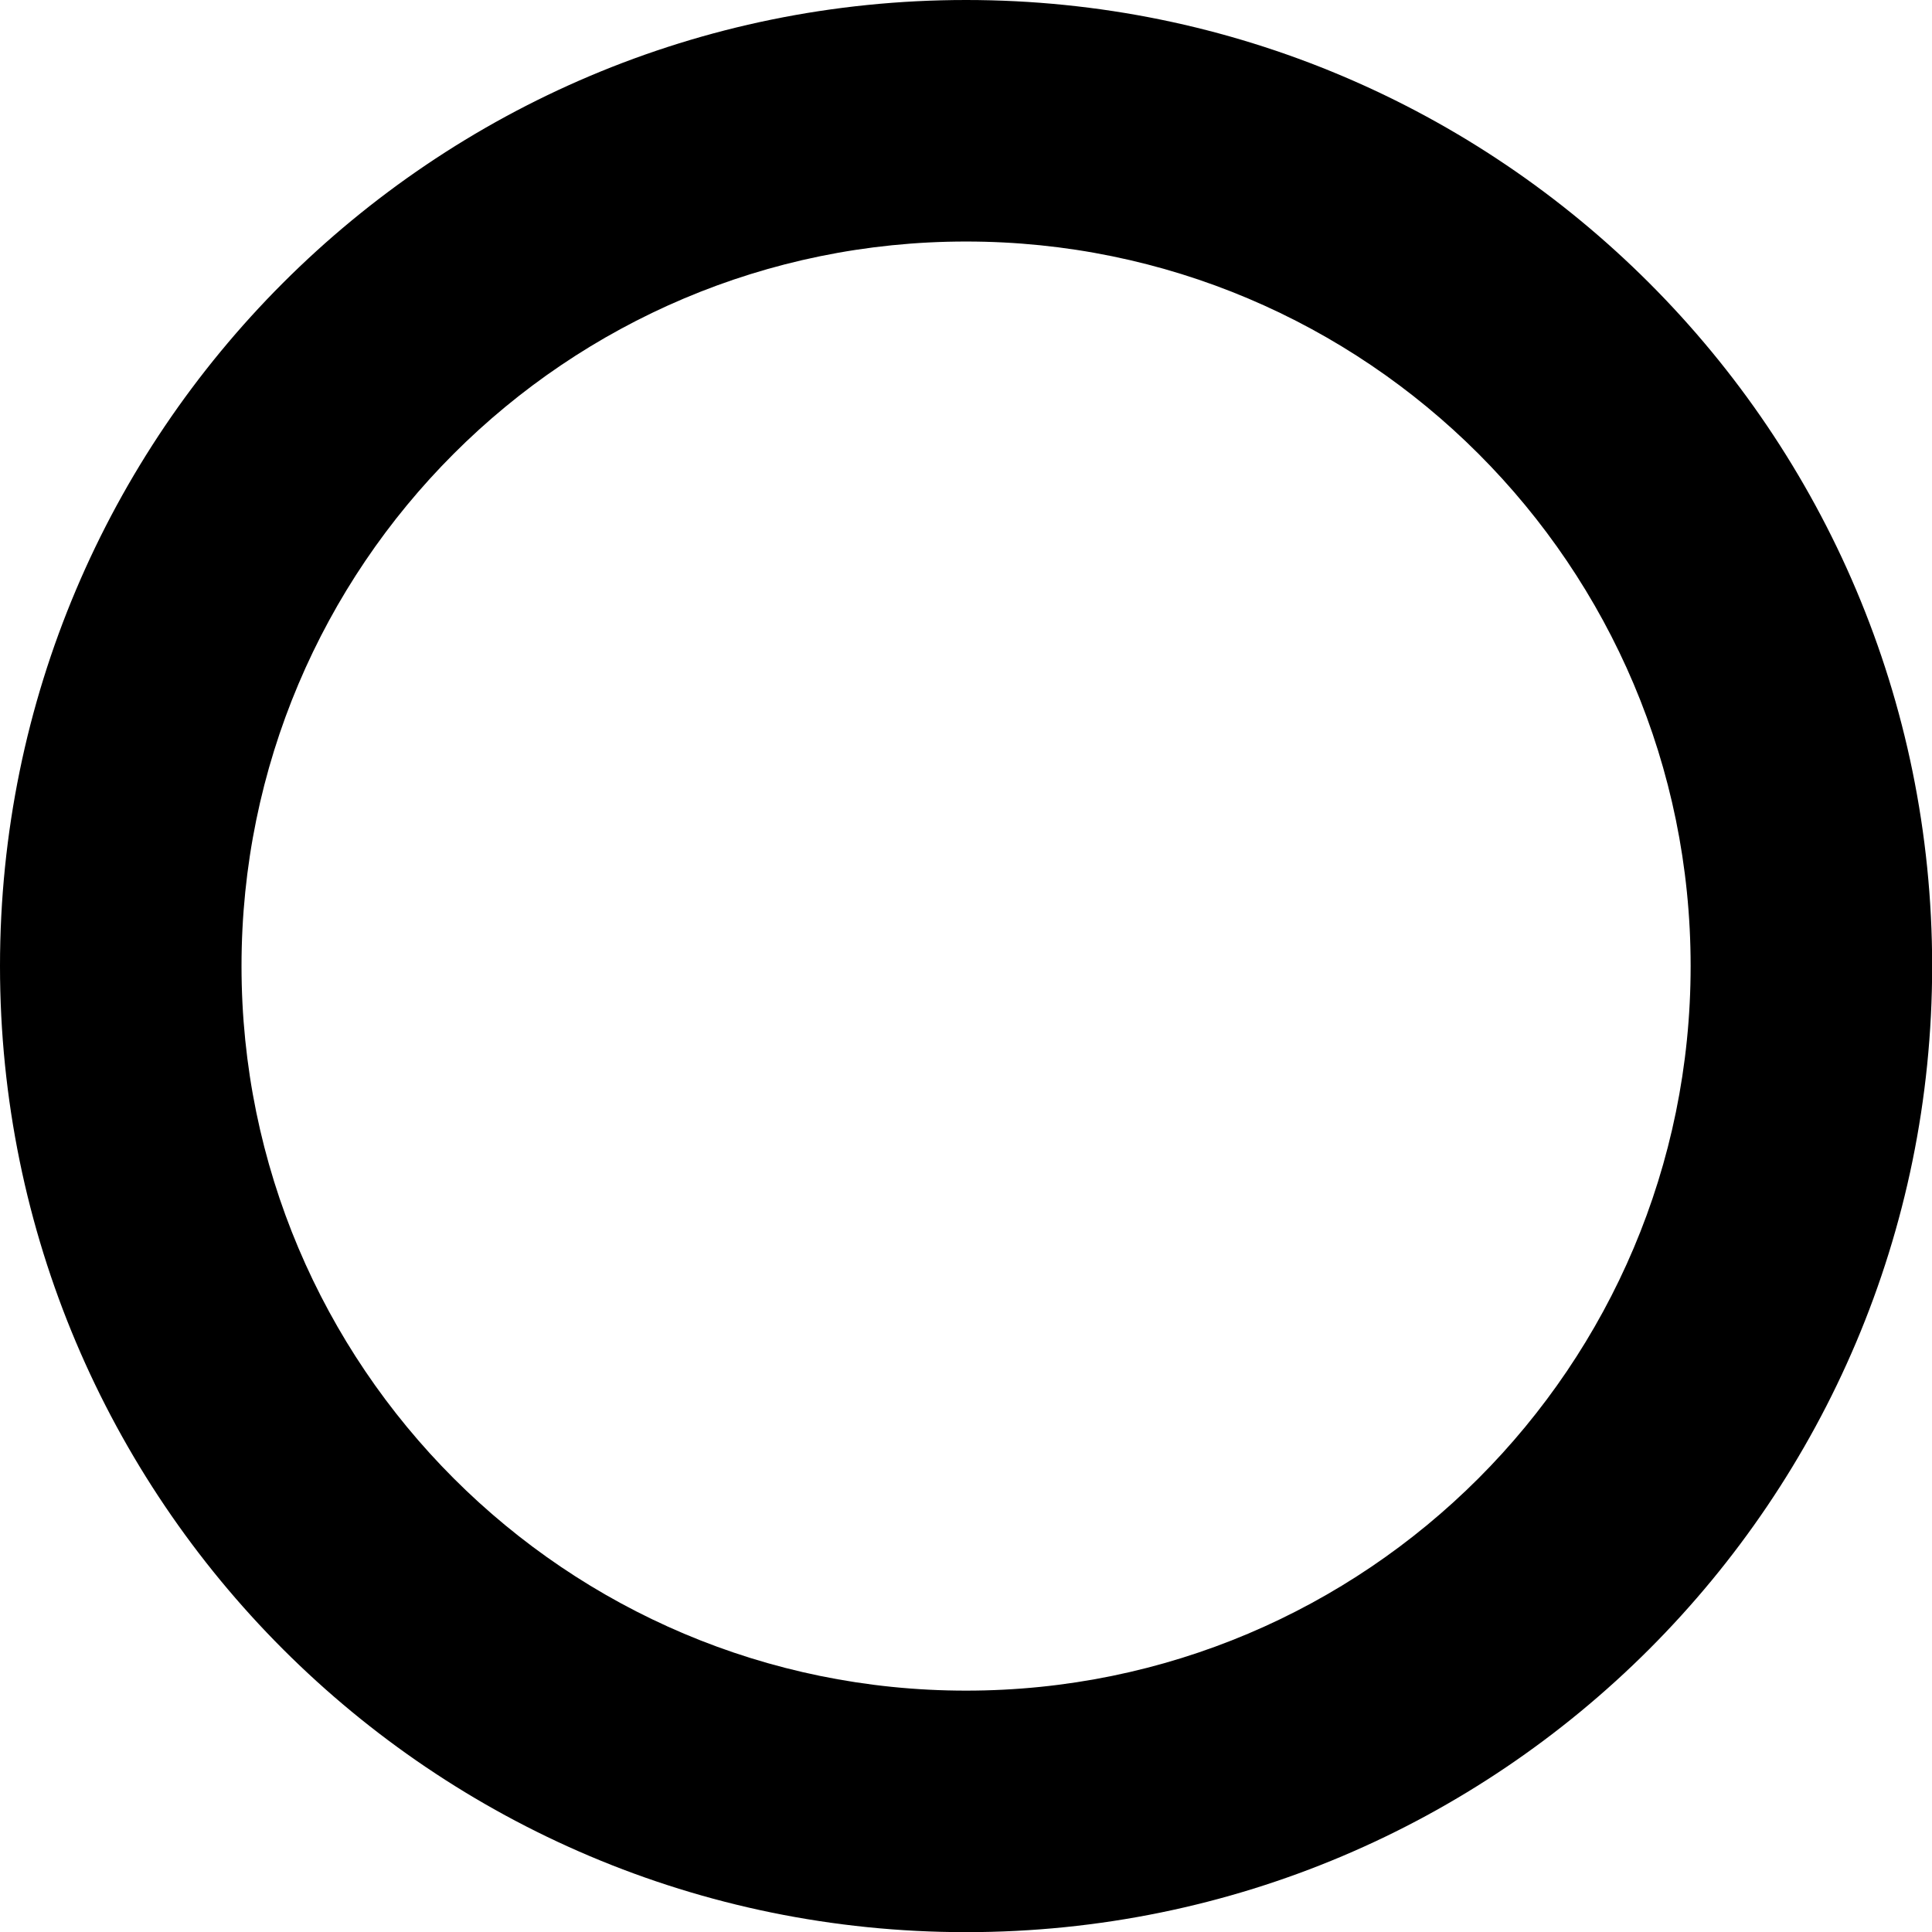
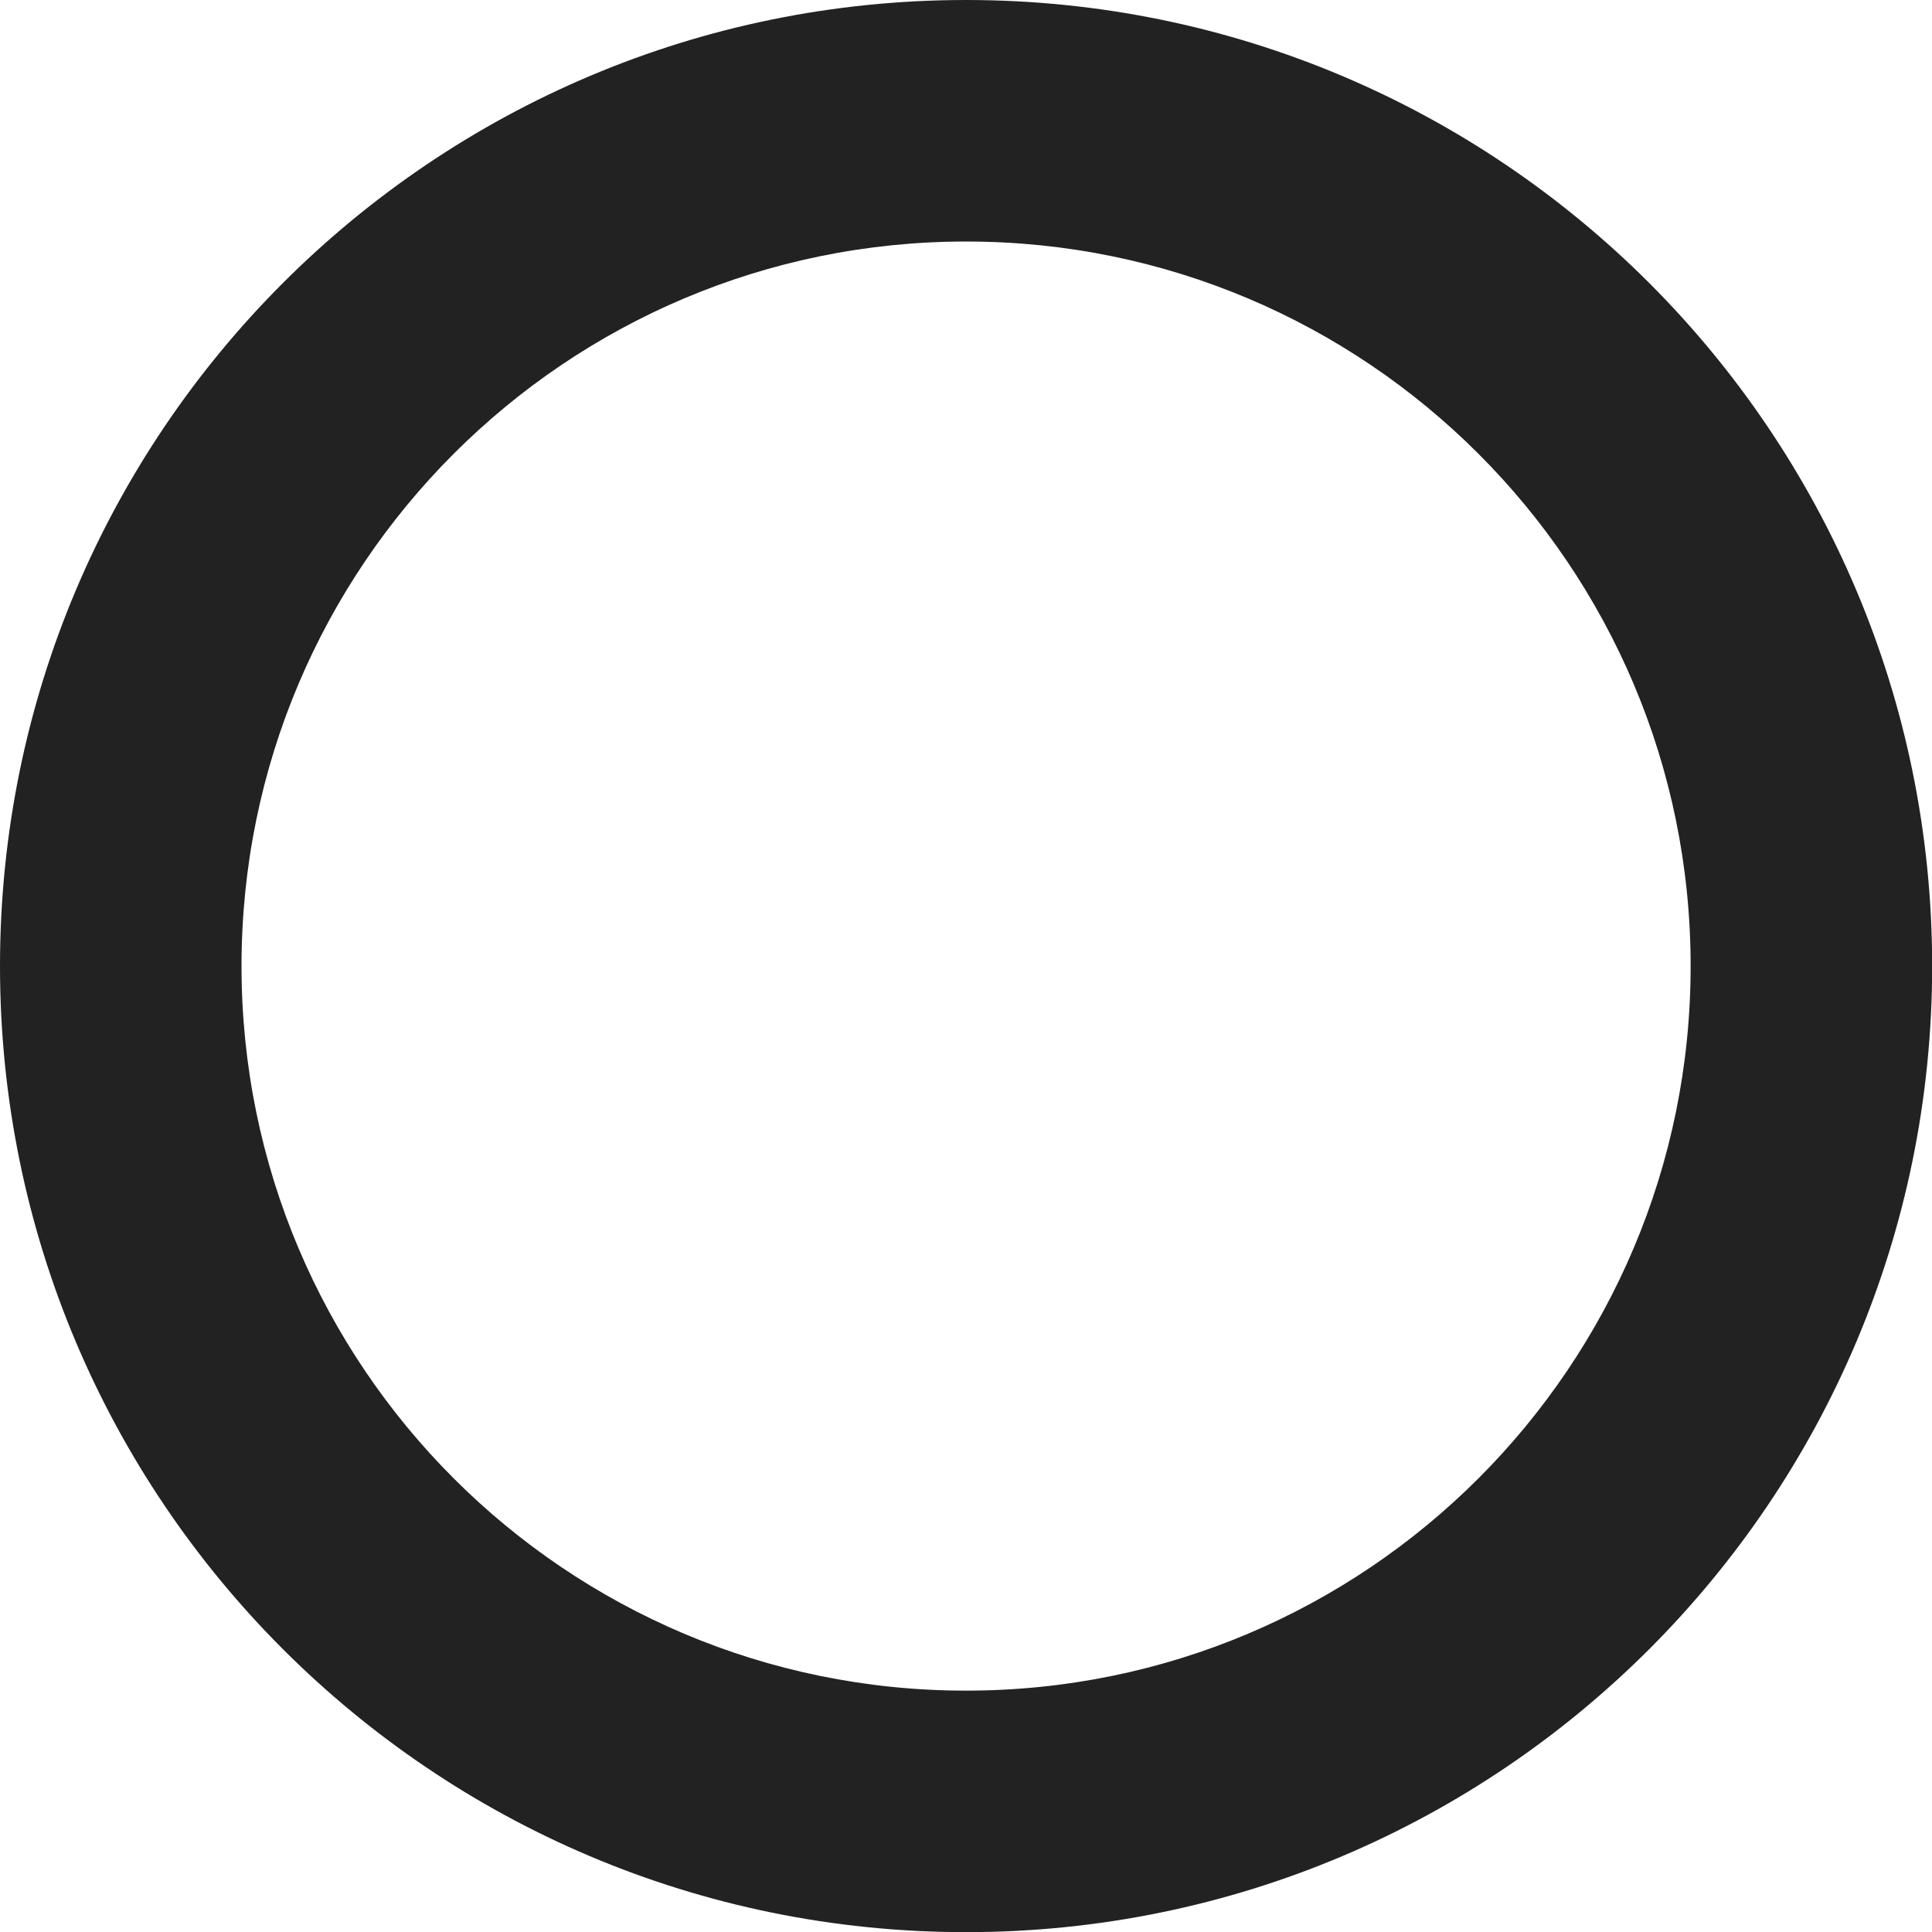
<svg xmlns="http://www.w3.org/2000/svg" width="16" height="16" viewBox="0 0 4.233 4.233" version="1.1" id="svg8">
  <defs id="defs2" />
  <g id="layer1" transform="translate(0,-292.7667)">
-     <path style="stroke-width:1" d="M 8 0 A 8 8 0 0 0 0 8 A 8 8 0 0 0 8 16 A 8 8 0 0 0 16 8 A 8 8 0 0 0 8 0 z M 8 2 A 6 6 0 0 1 14 8 A 6 6 0 0 1 8 14 A 6 6 0 0 1 2 8 A 6 6 0 0 1 8 2 z " transform="matrix(0.2645833,0,0,0.2645833,0,292.7667)" id="path12" />
+     <path style="stroke-width:1;fill:#222222;fill-opacity:1" d="M 8 0 A 8 8 0 0 0 0 8 A 8 8 0 0 0 8 16 A 8 8 0 0 0 16 8 A 8 8 0 0 0 8 0 z M 8 2 A 6 6 0 0 1 14 8 A 6 6 0 0 1 8 14 A 6 6 0 0 1 2 8 A 6 6 0 0 1 8 2 z " transform="matrix(0.2645833,0,0,0.2645833,0,292.7667)" id="path12" />
  </g>
</svg>
